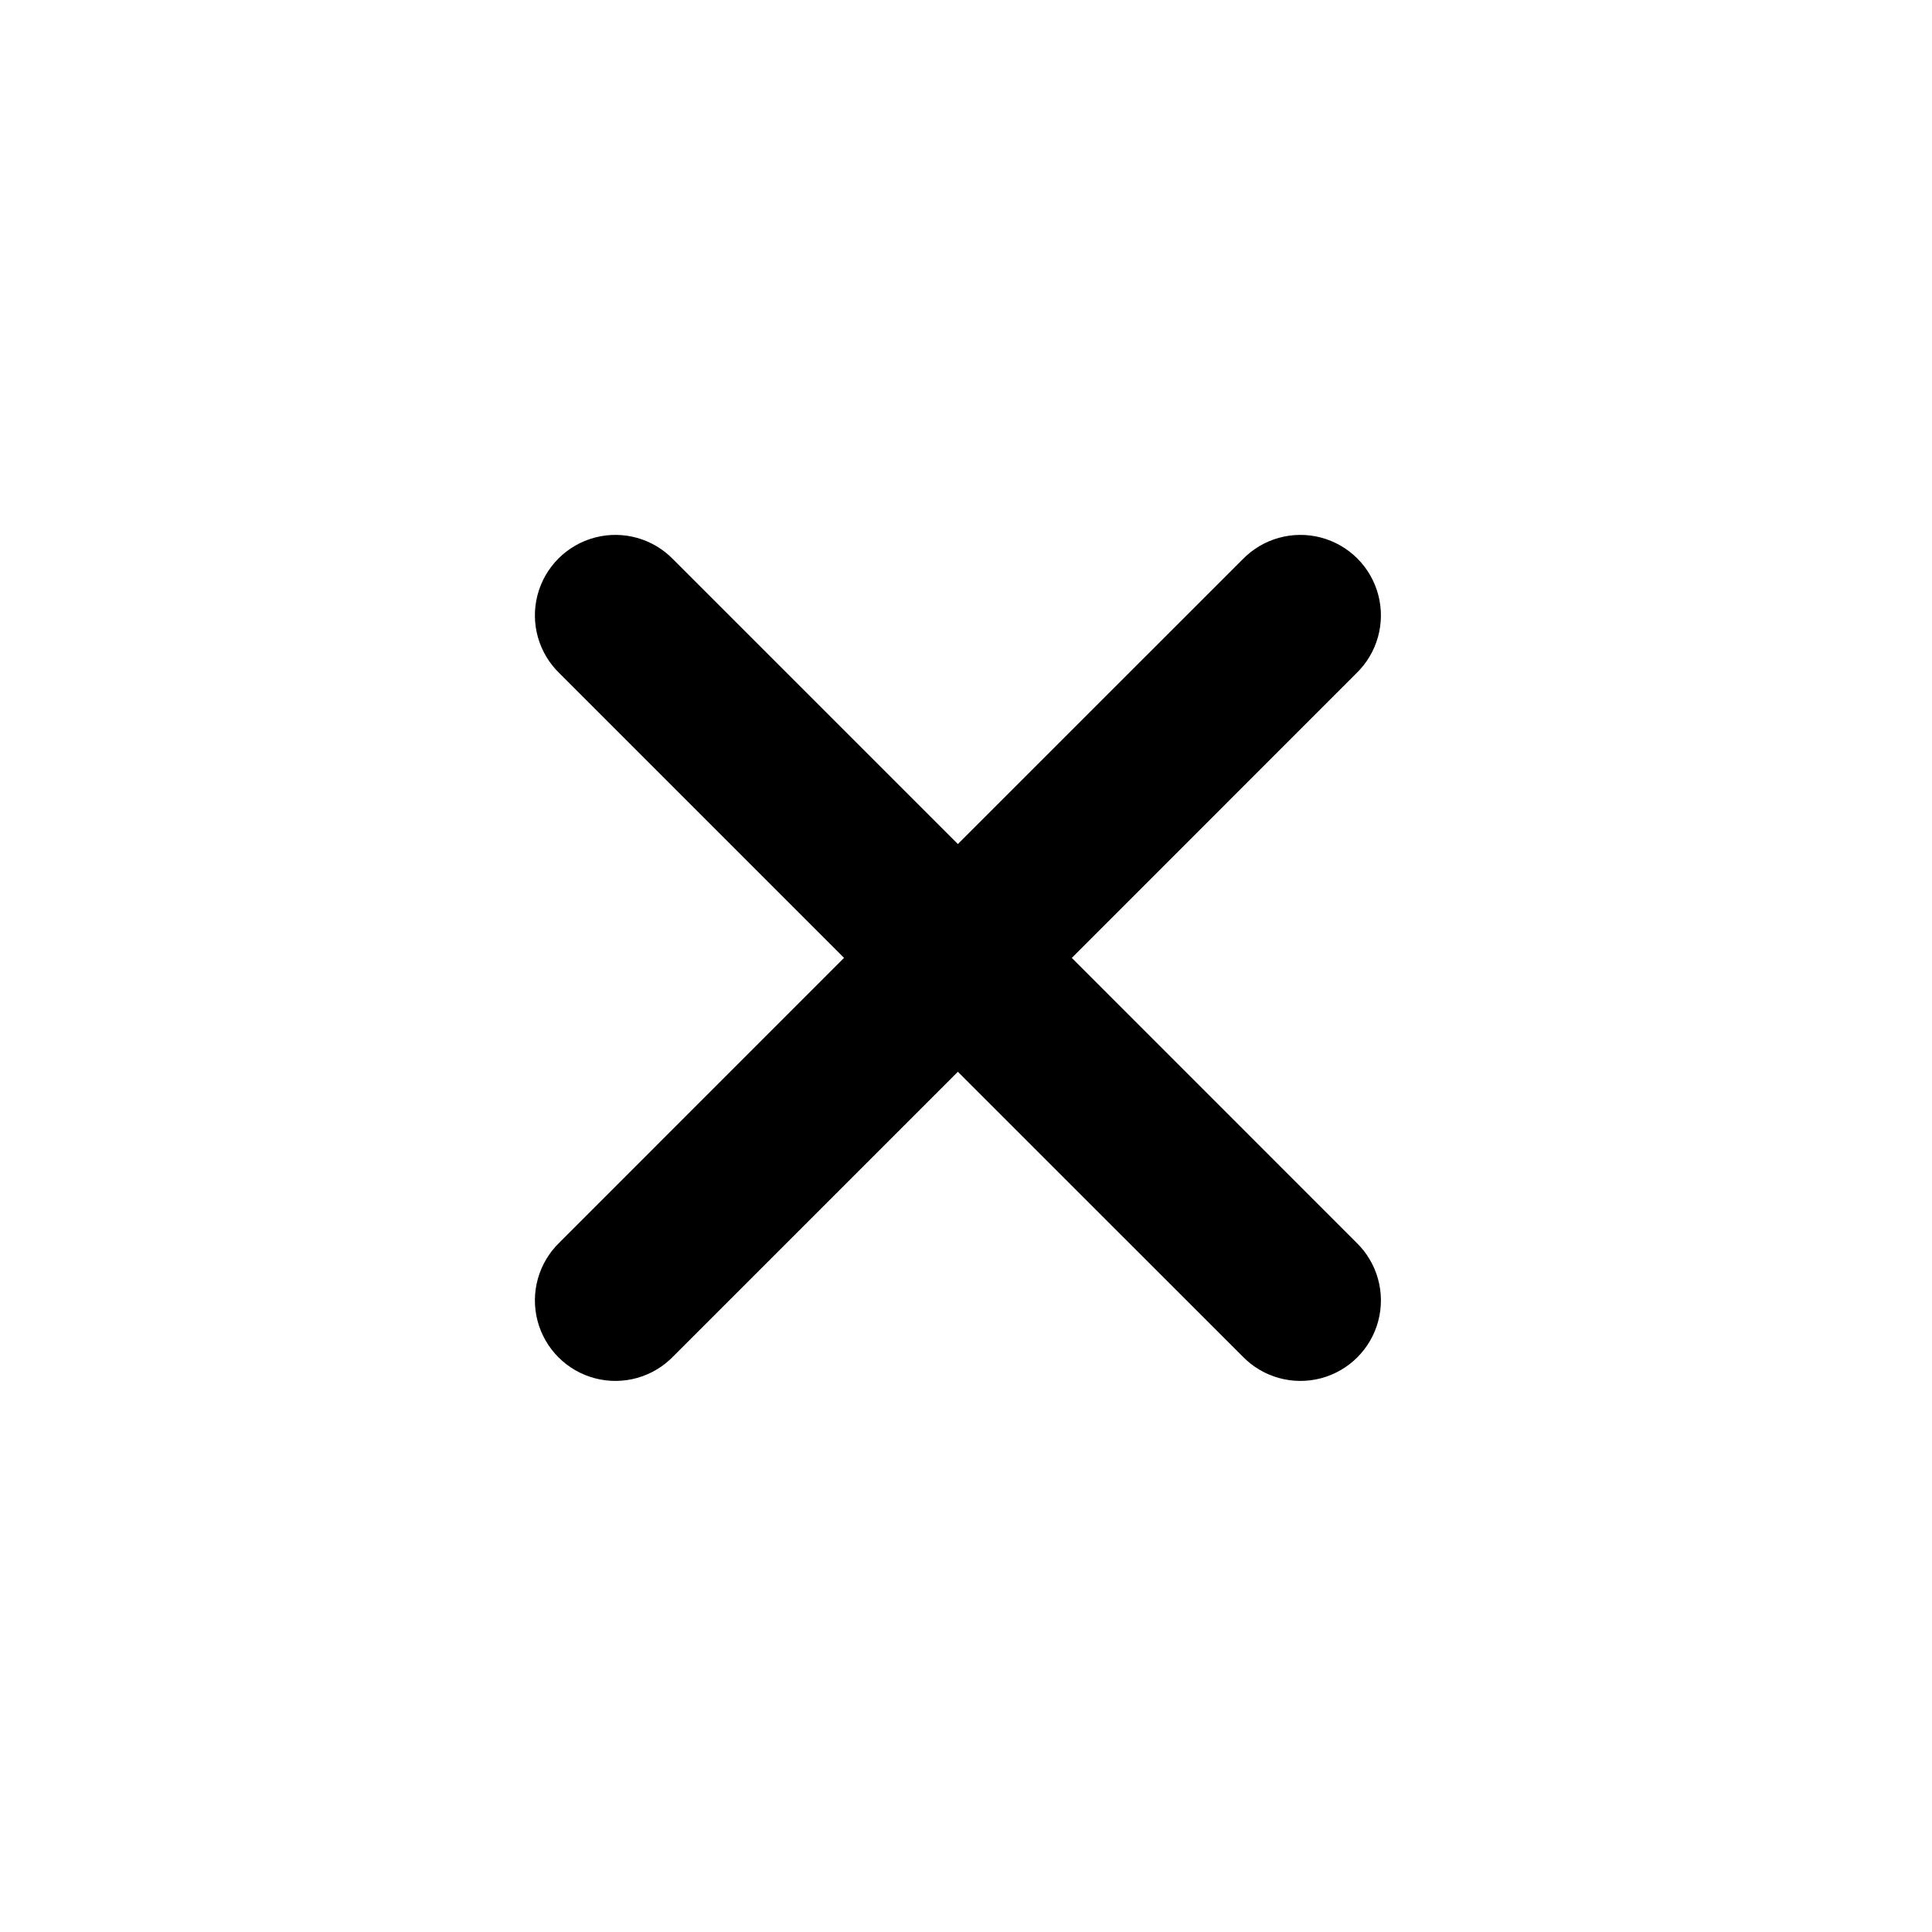
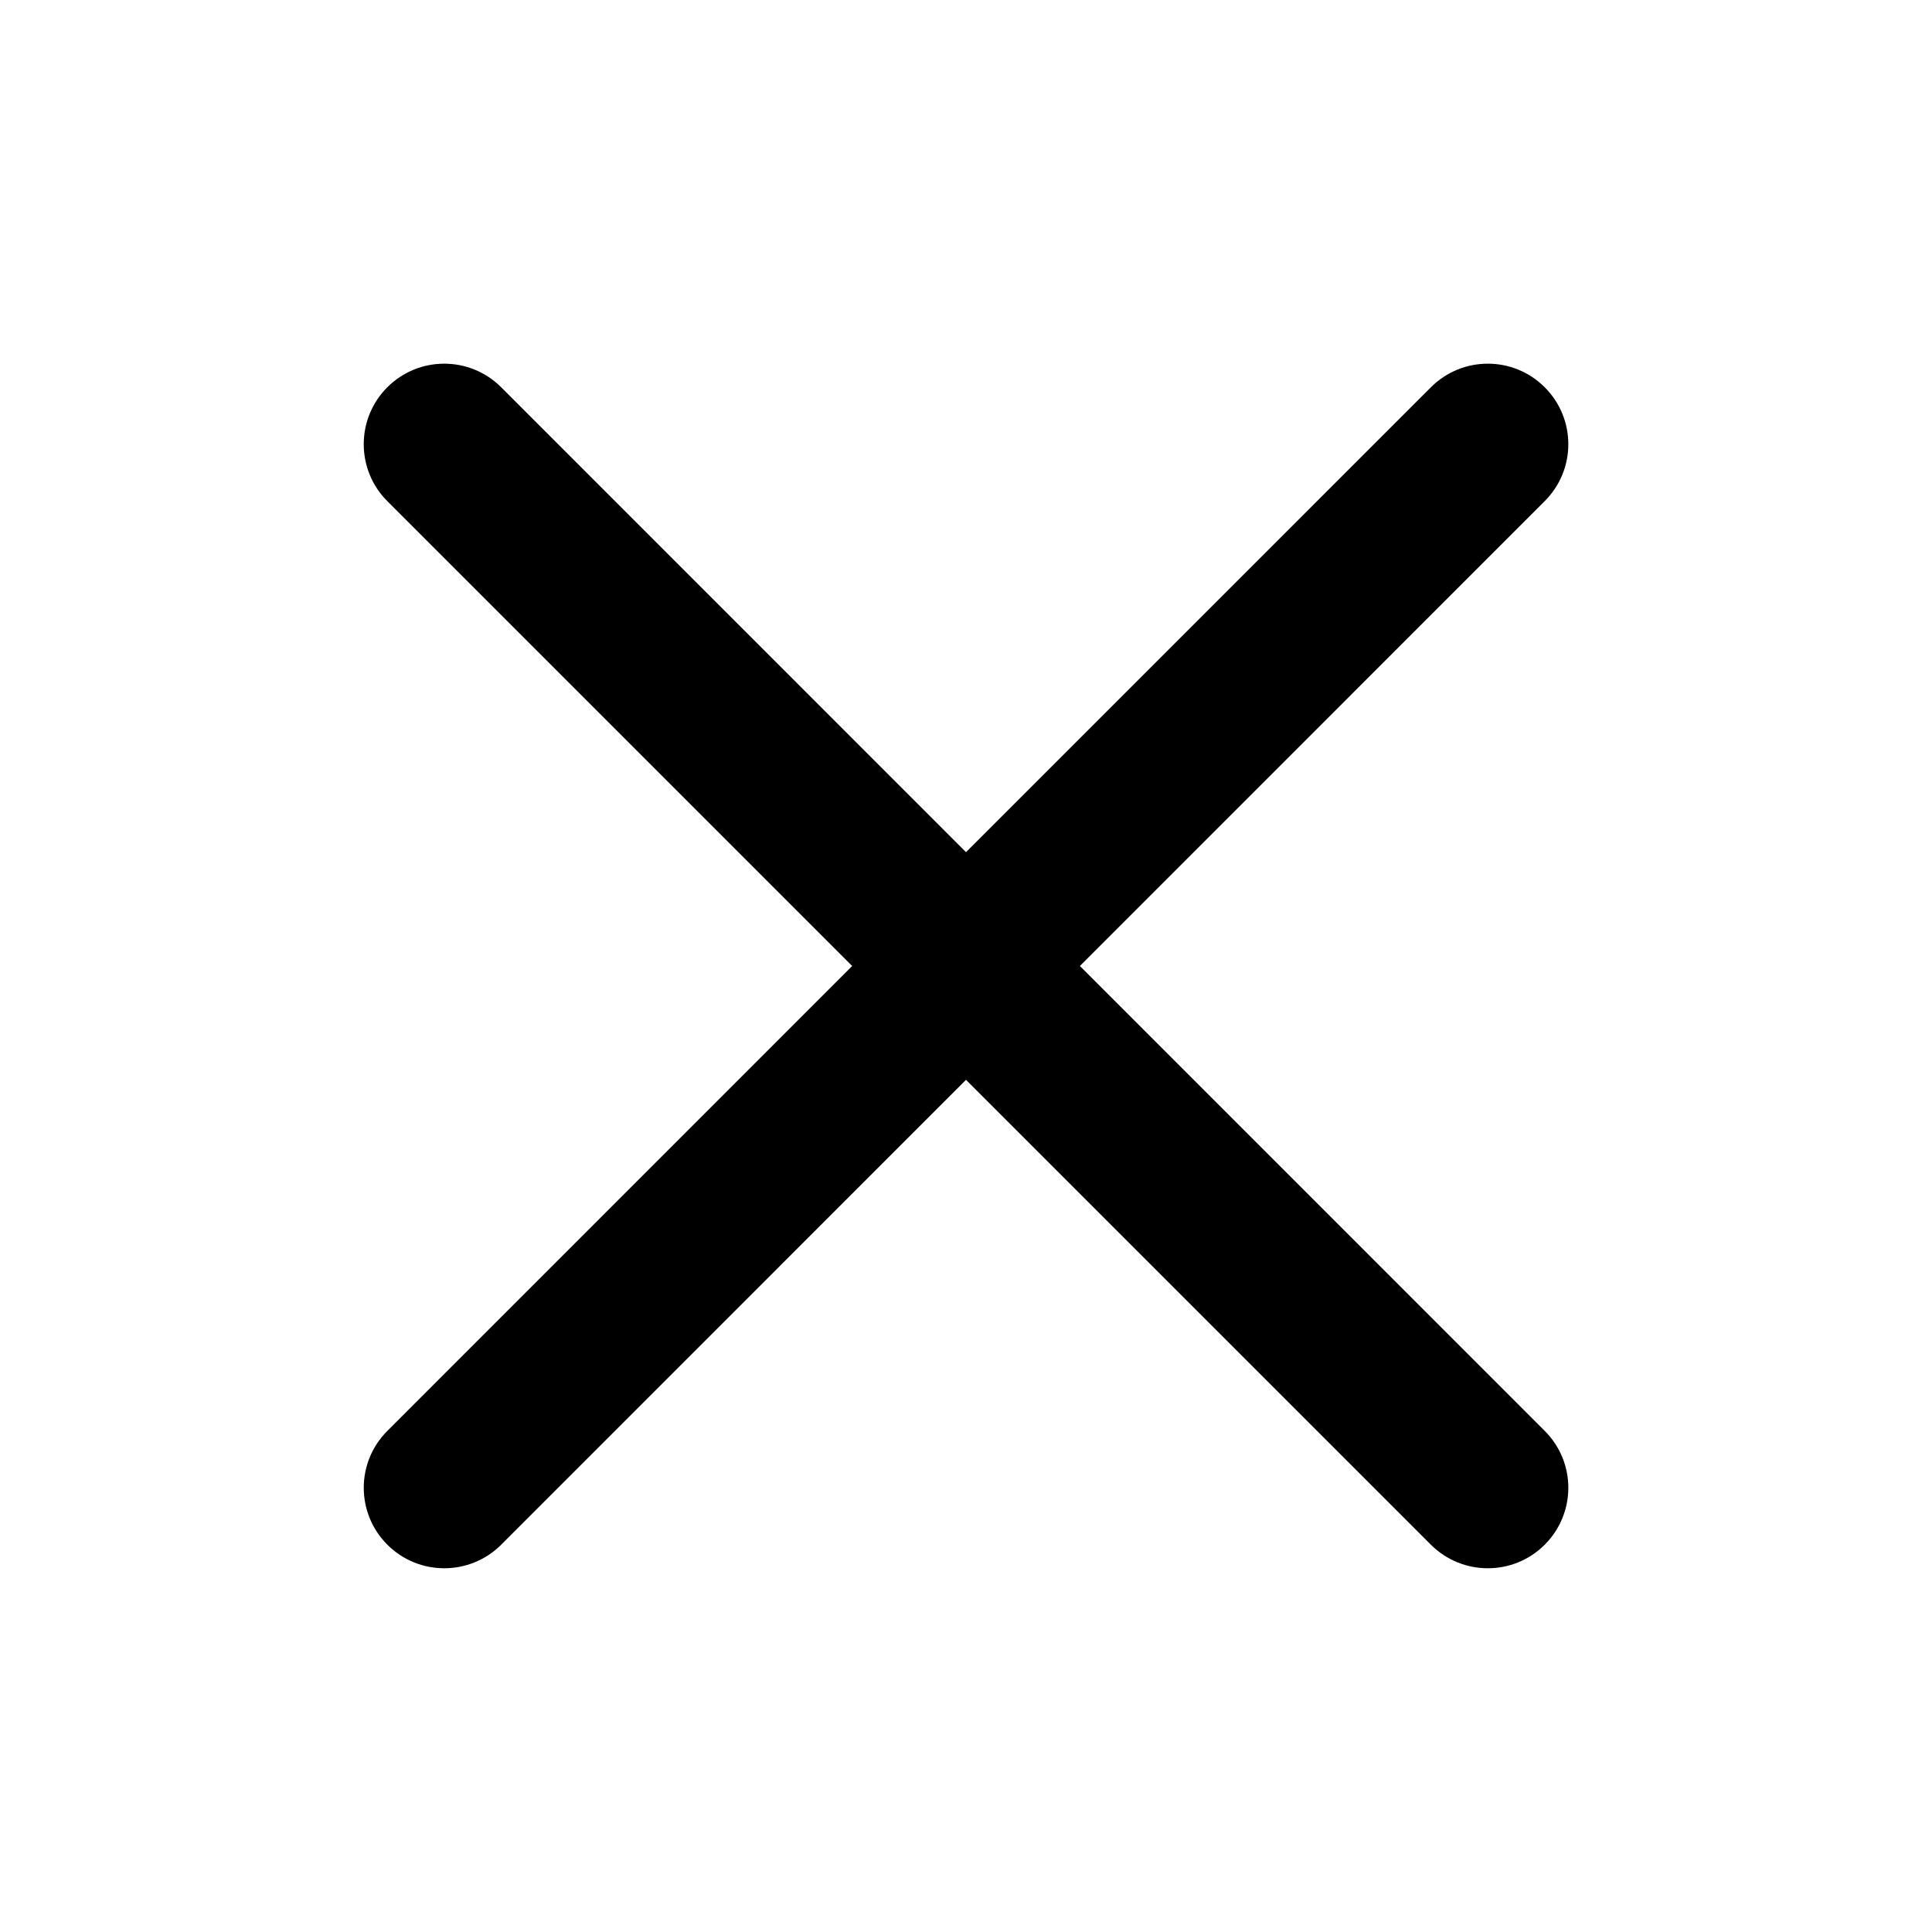
- <svg xmlns="http://www.w3.org/2000/svg" width="24px" height="24px" viewBox="-6 -6 24 24" preserveAspectRatio="xMinYMin" class="jam jam-close">
-   <path d="M7.314 5.9l3.535-3.536A1 1 0 1 0 9.435.95L5.899 4.485 2.364.95A1 1 0 1 0 .95 2.364l3.535 3.535L.95 9.435a1 1 0 1 0 1.414 1.414l3.535-3.535 3.536 3.535a1 1 0 1 0 1.414-1.414L7.314 5.899z" />
+ <svg xmlns="http://www.w3.org/2000/svg" width="24px" height="24px" viewBox="0 0 24 24" fill="none">
+   <path d="M6.226 4.811C5.835 4.42 5.202 4.42 4.811 4.811C4.421 5.201 4.421 5.835 4.811 6.225L10.586 12L4.812 17.775C4.421 18.165 4.421 18.798 4.812 19.189C5.202 19.579 5.835 19.579 6.226 19.189L12 13.414L17.775 19.189C18.166 19.579 18.799 19.579 19.189 19.189C19.58 18.798 19.58 18.165 19.189 17.775L13.415 12L19.189 6.225C19.58 5.835 19.58 5.201 19.189 4.811C18.799 4.42 18.166 4.42 17.775 4.811L12 10.586L6.226 4.811Z" fill="black" />
</svg>
